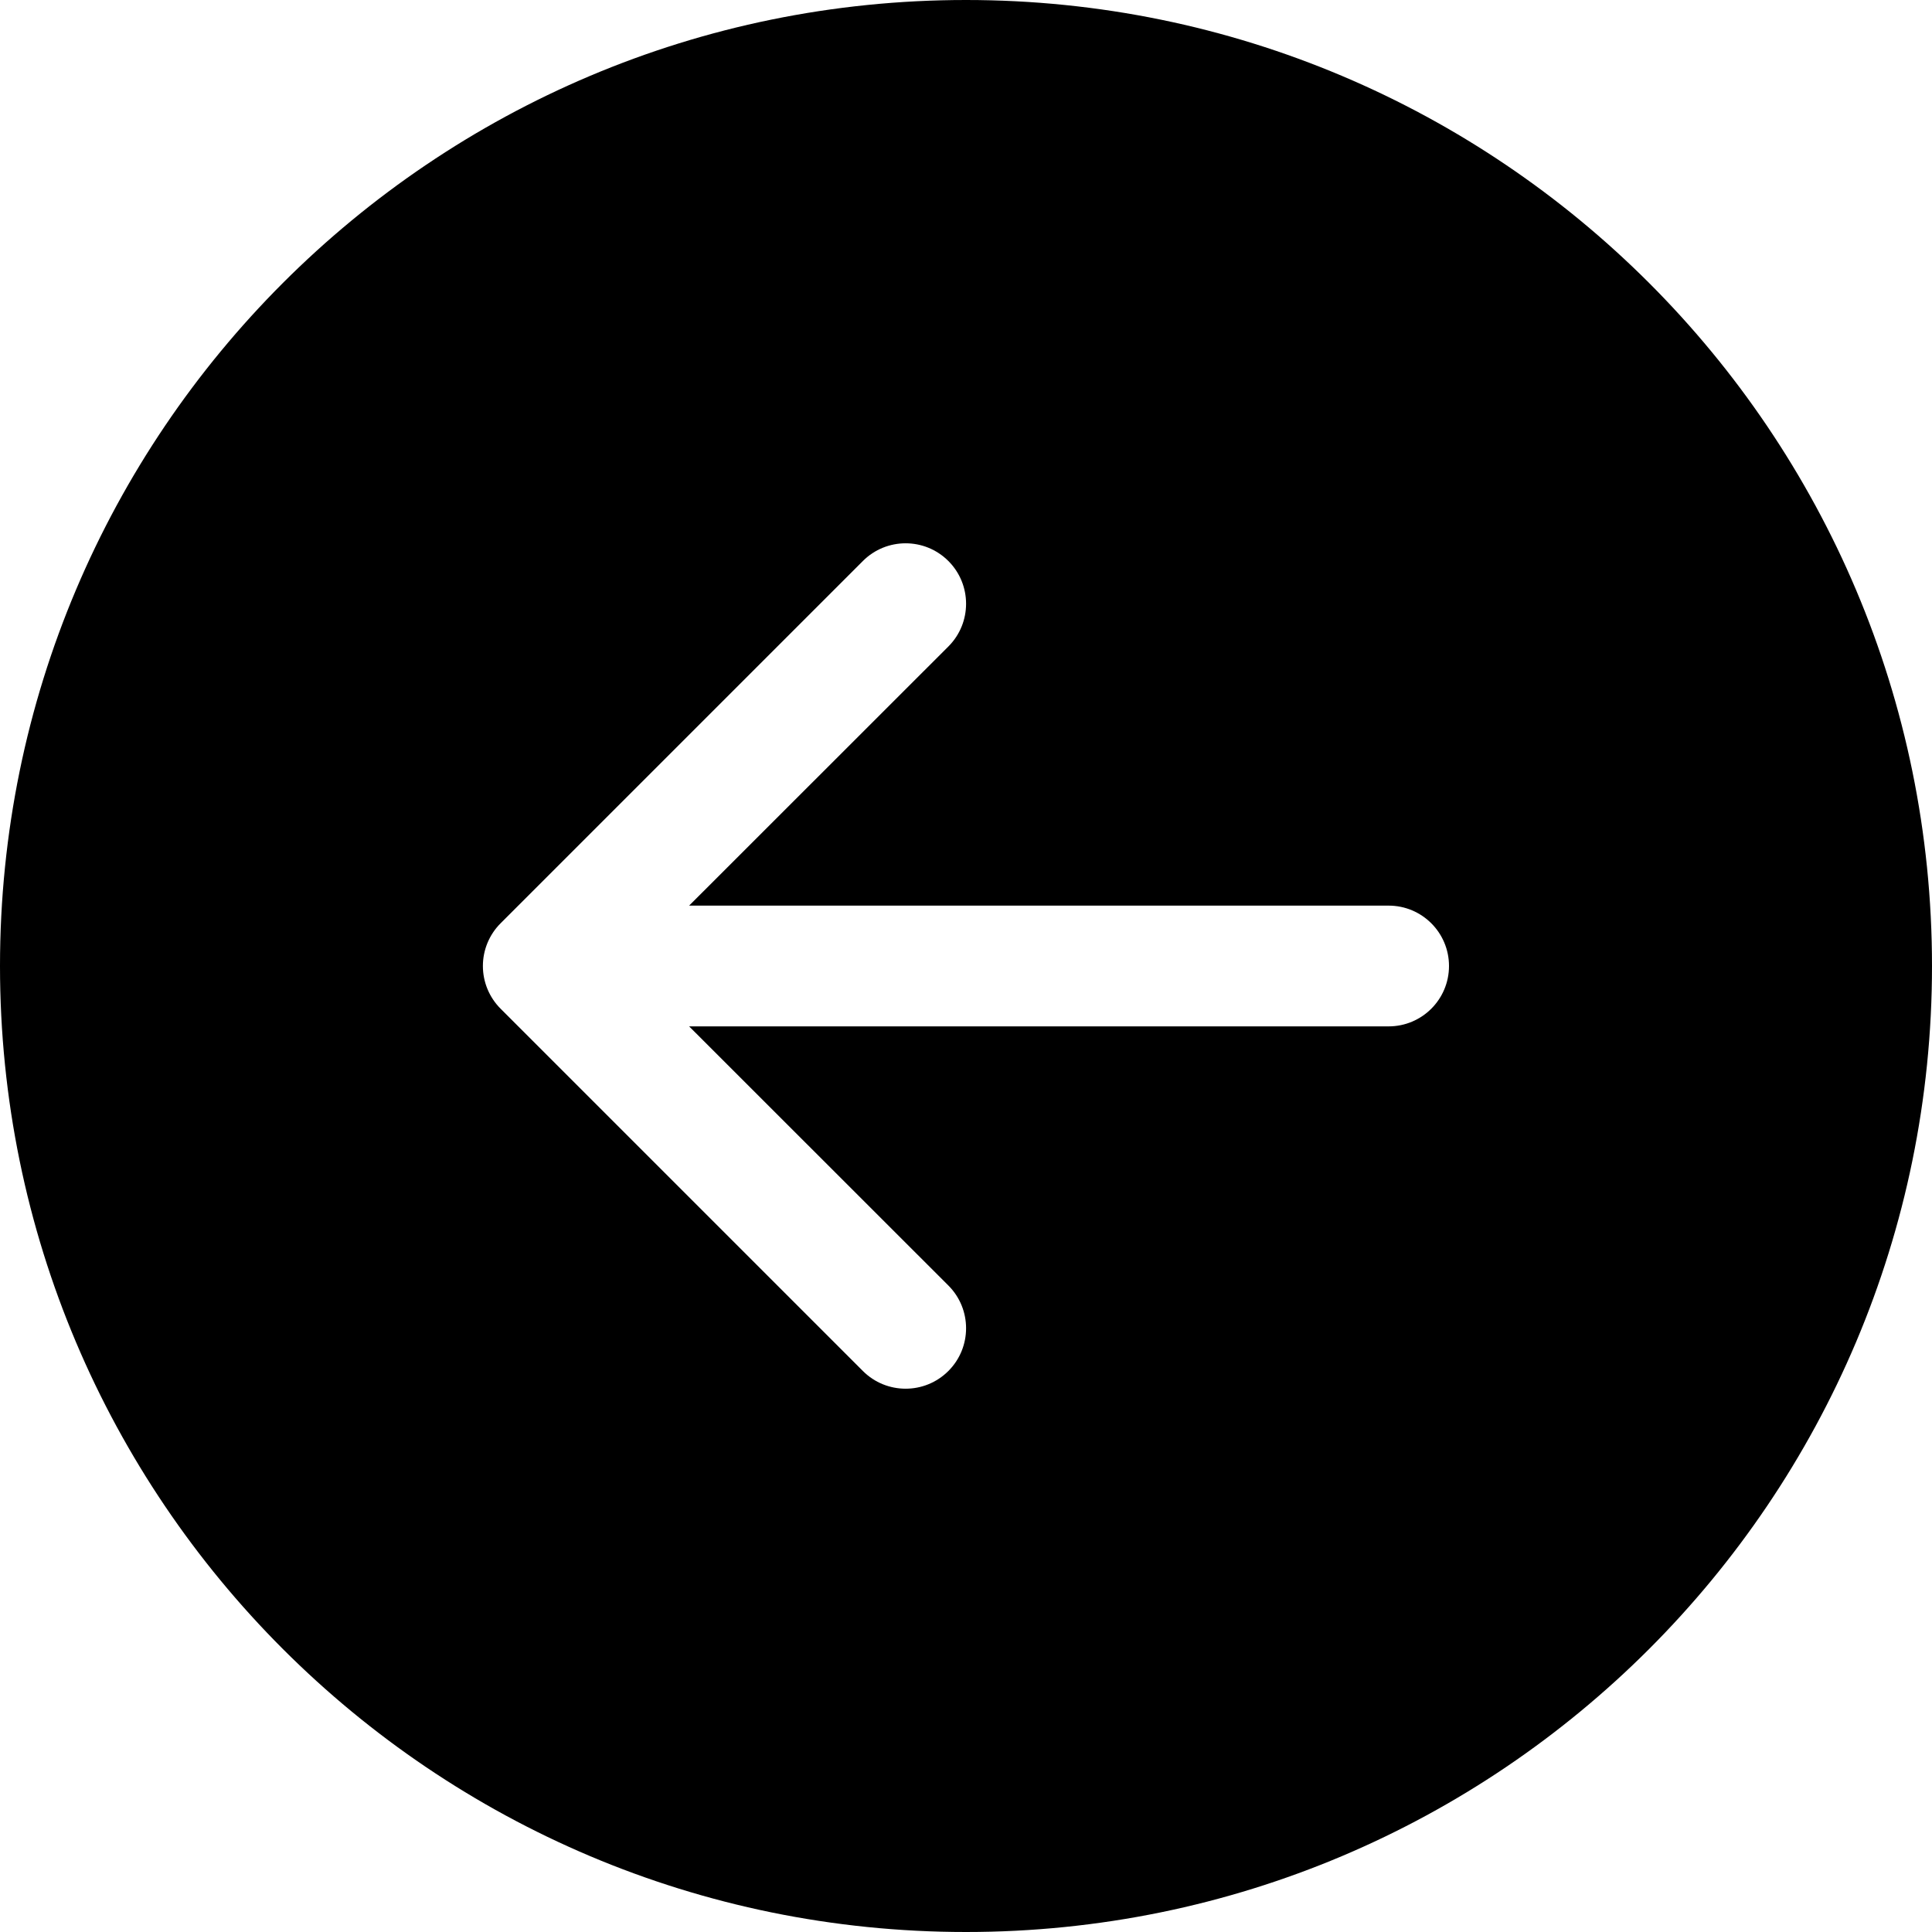
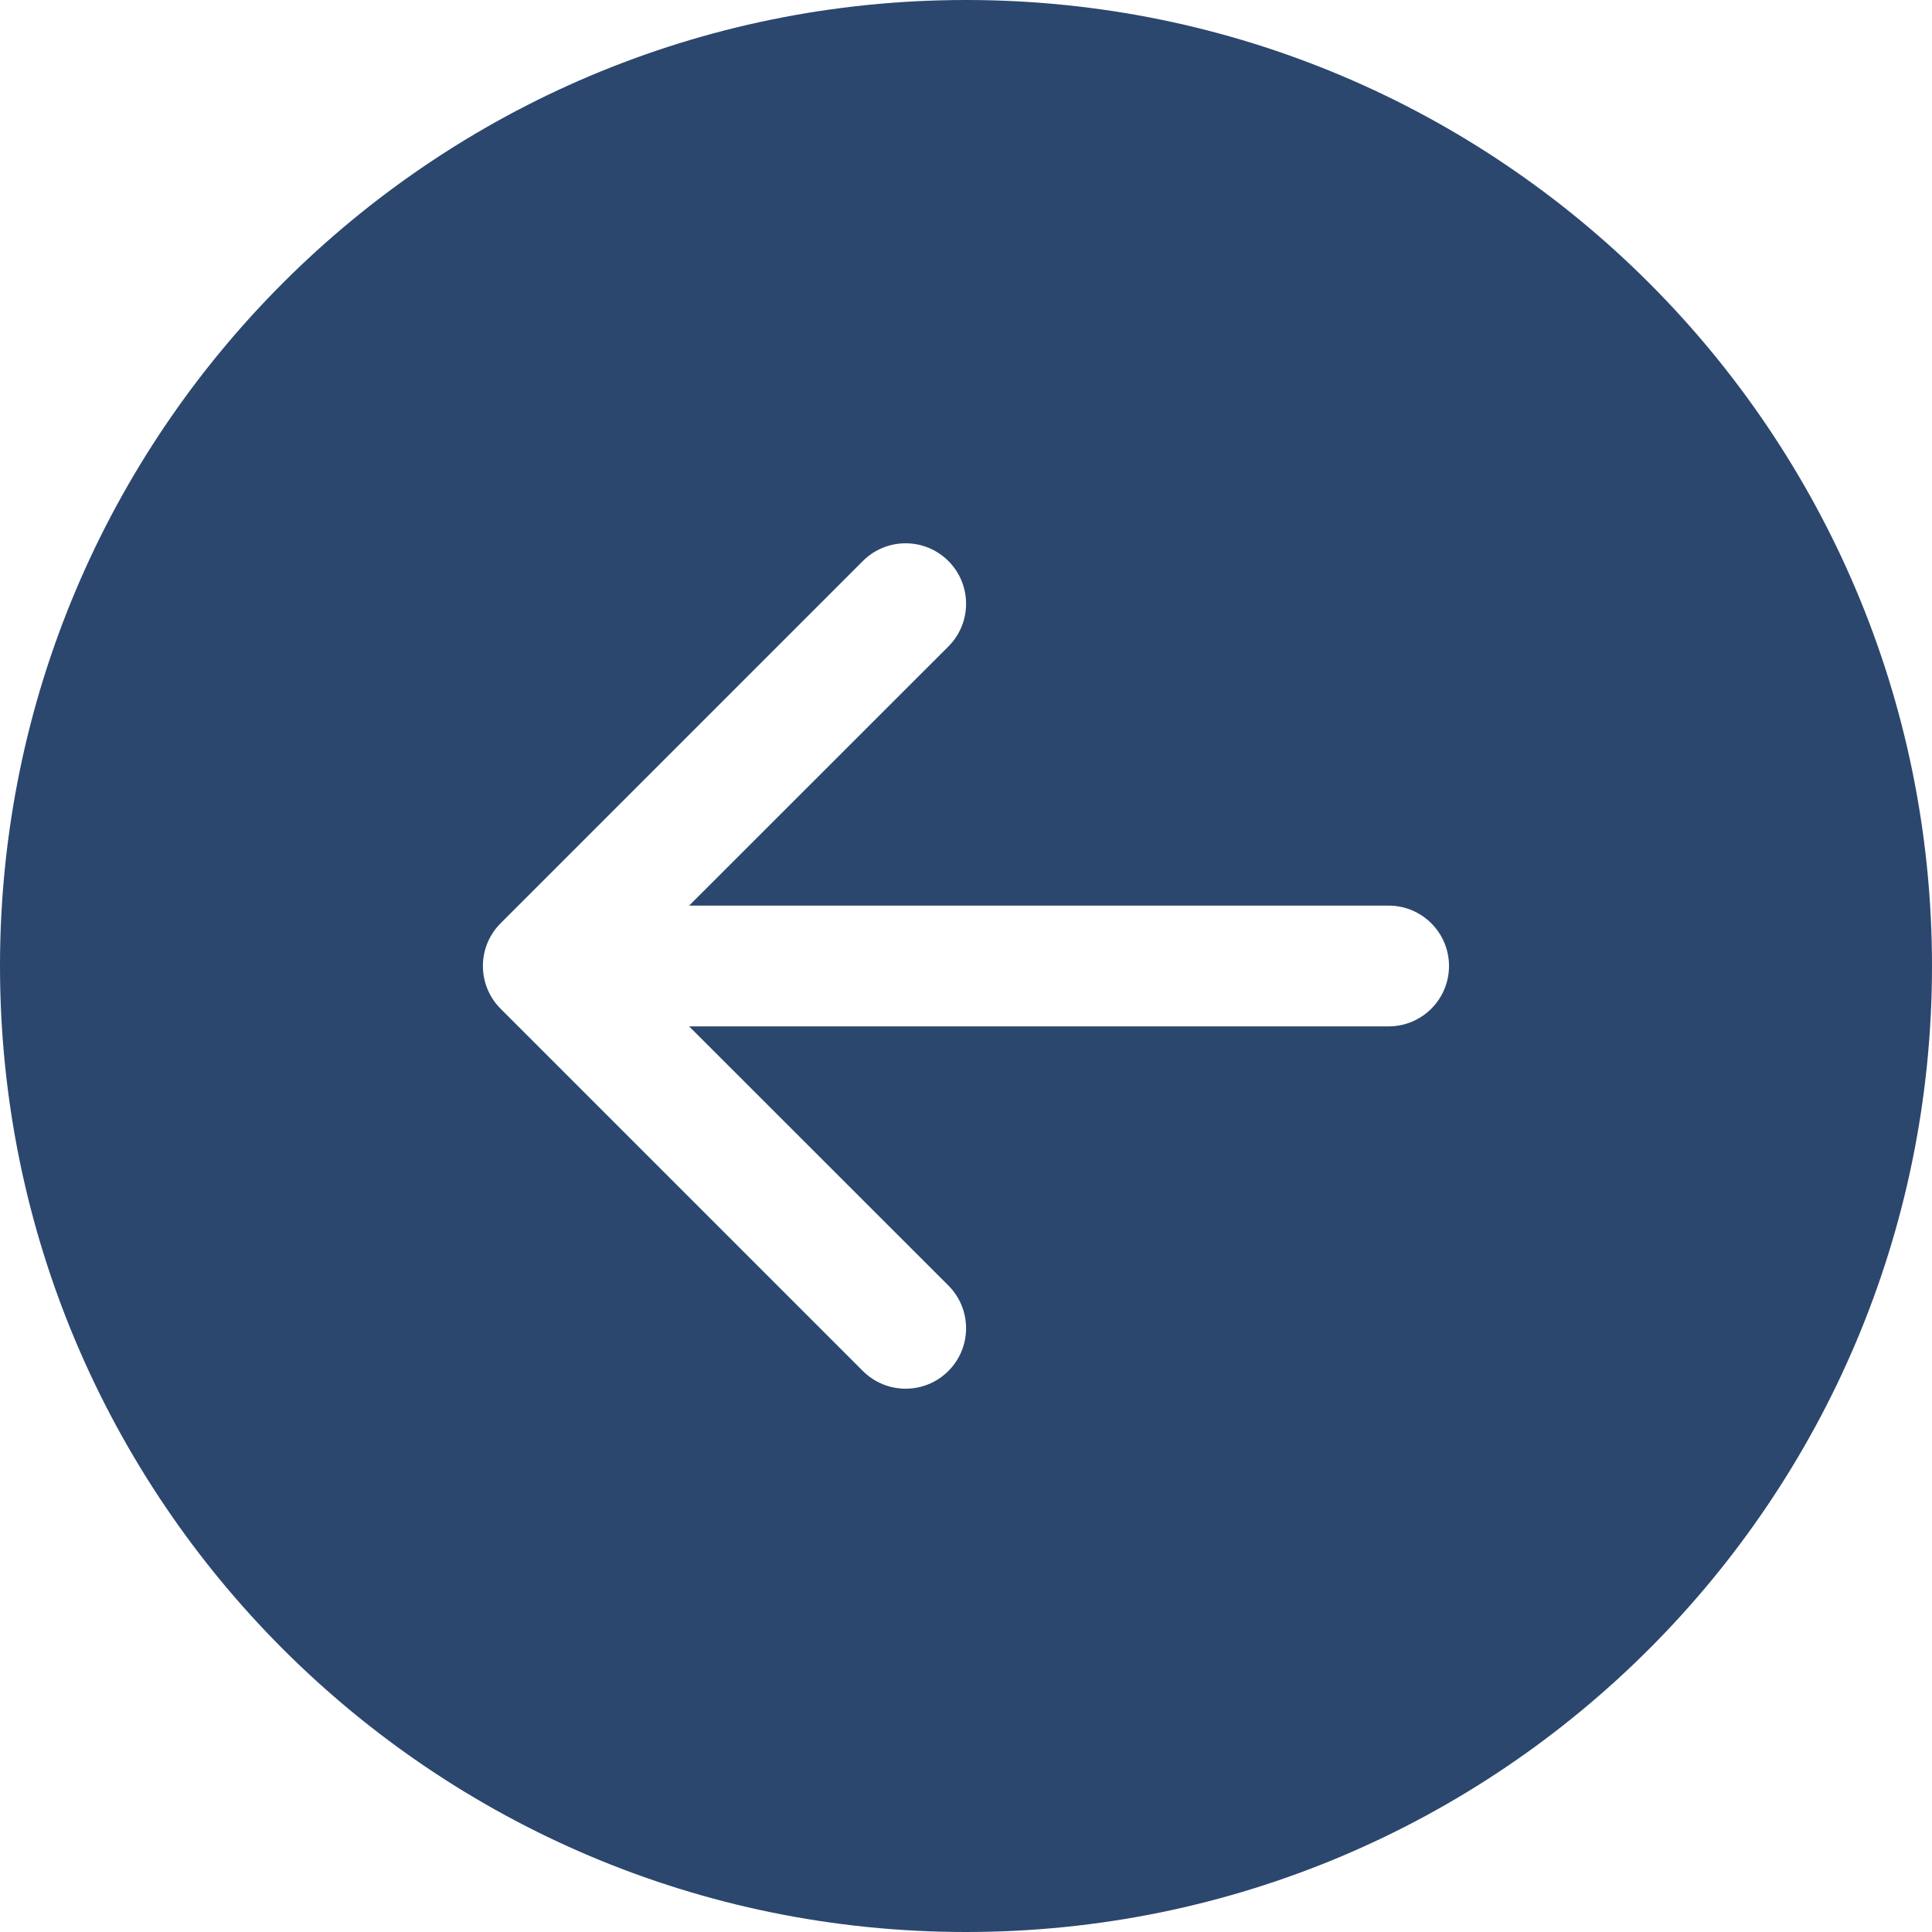
<svg xmlns="http://www.w3.org/2000/svg" width="16" height="16" fill="currentColor" class="bi bi-arrow-left-circle-fill" viewBox="0 0 16 16">
-   <path d="M8 0a8 8 0 1 0 0 16A8 8 0 0 0 8 0m3.5 7.5a.5.5 0 0 1 0 1H5.707l2.147 2.146a.5.5 0 0 1-.708.708l-3-3a.5.5 0 0 1 0-.708l3-3a.5.5 0 1 1 .708.708L5.707 7.5z" />
+   <path fill="#2b476e" d="M8 0a8 8 0 1 0 0 16A8 8 0 0 0 8 0m3.5 7.5a.5.5 0 0 1 0 1H5.707l2.147 2.146a.5.5 0 0 1-.708.708l-3-3a.5.5 0 0 1 0-.708l3-3a.5.5 0 1 1 .708.708L5.707 7.5z" />
</svg>
